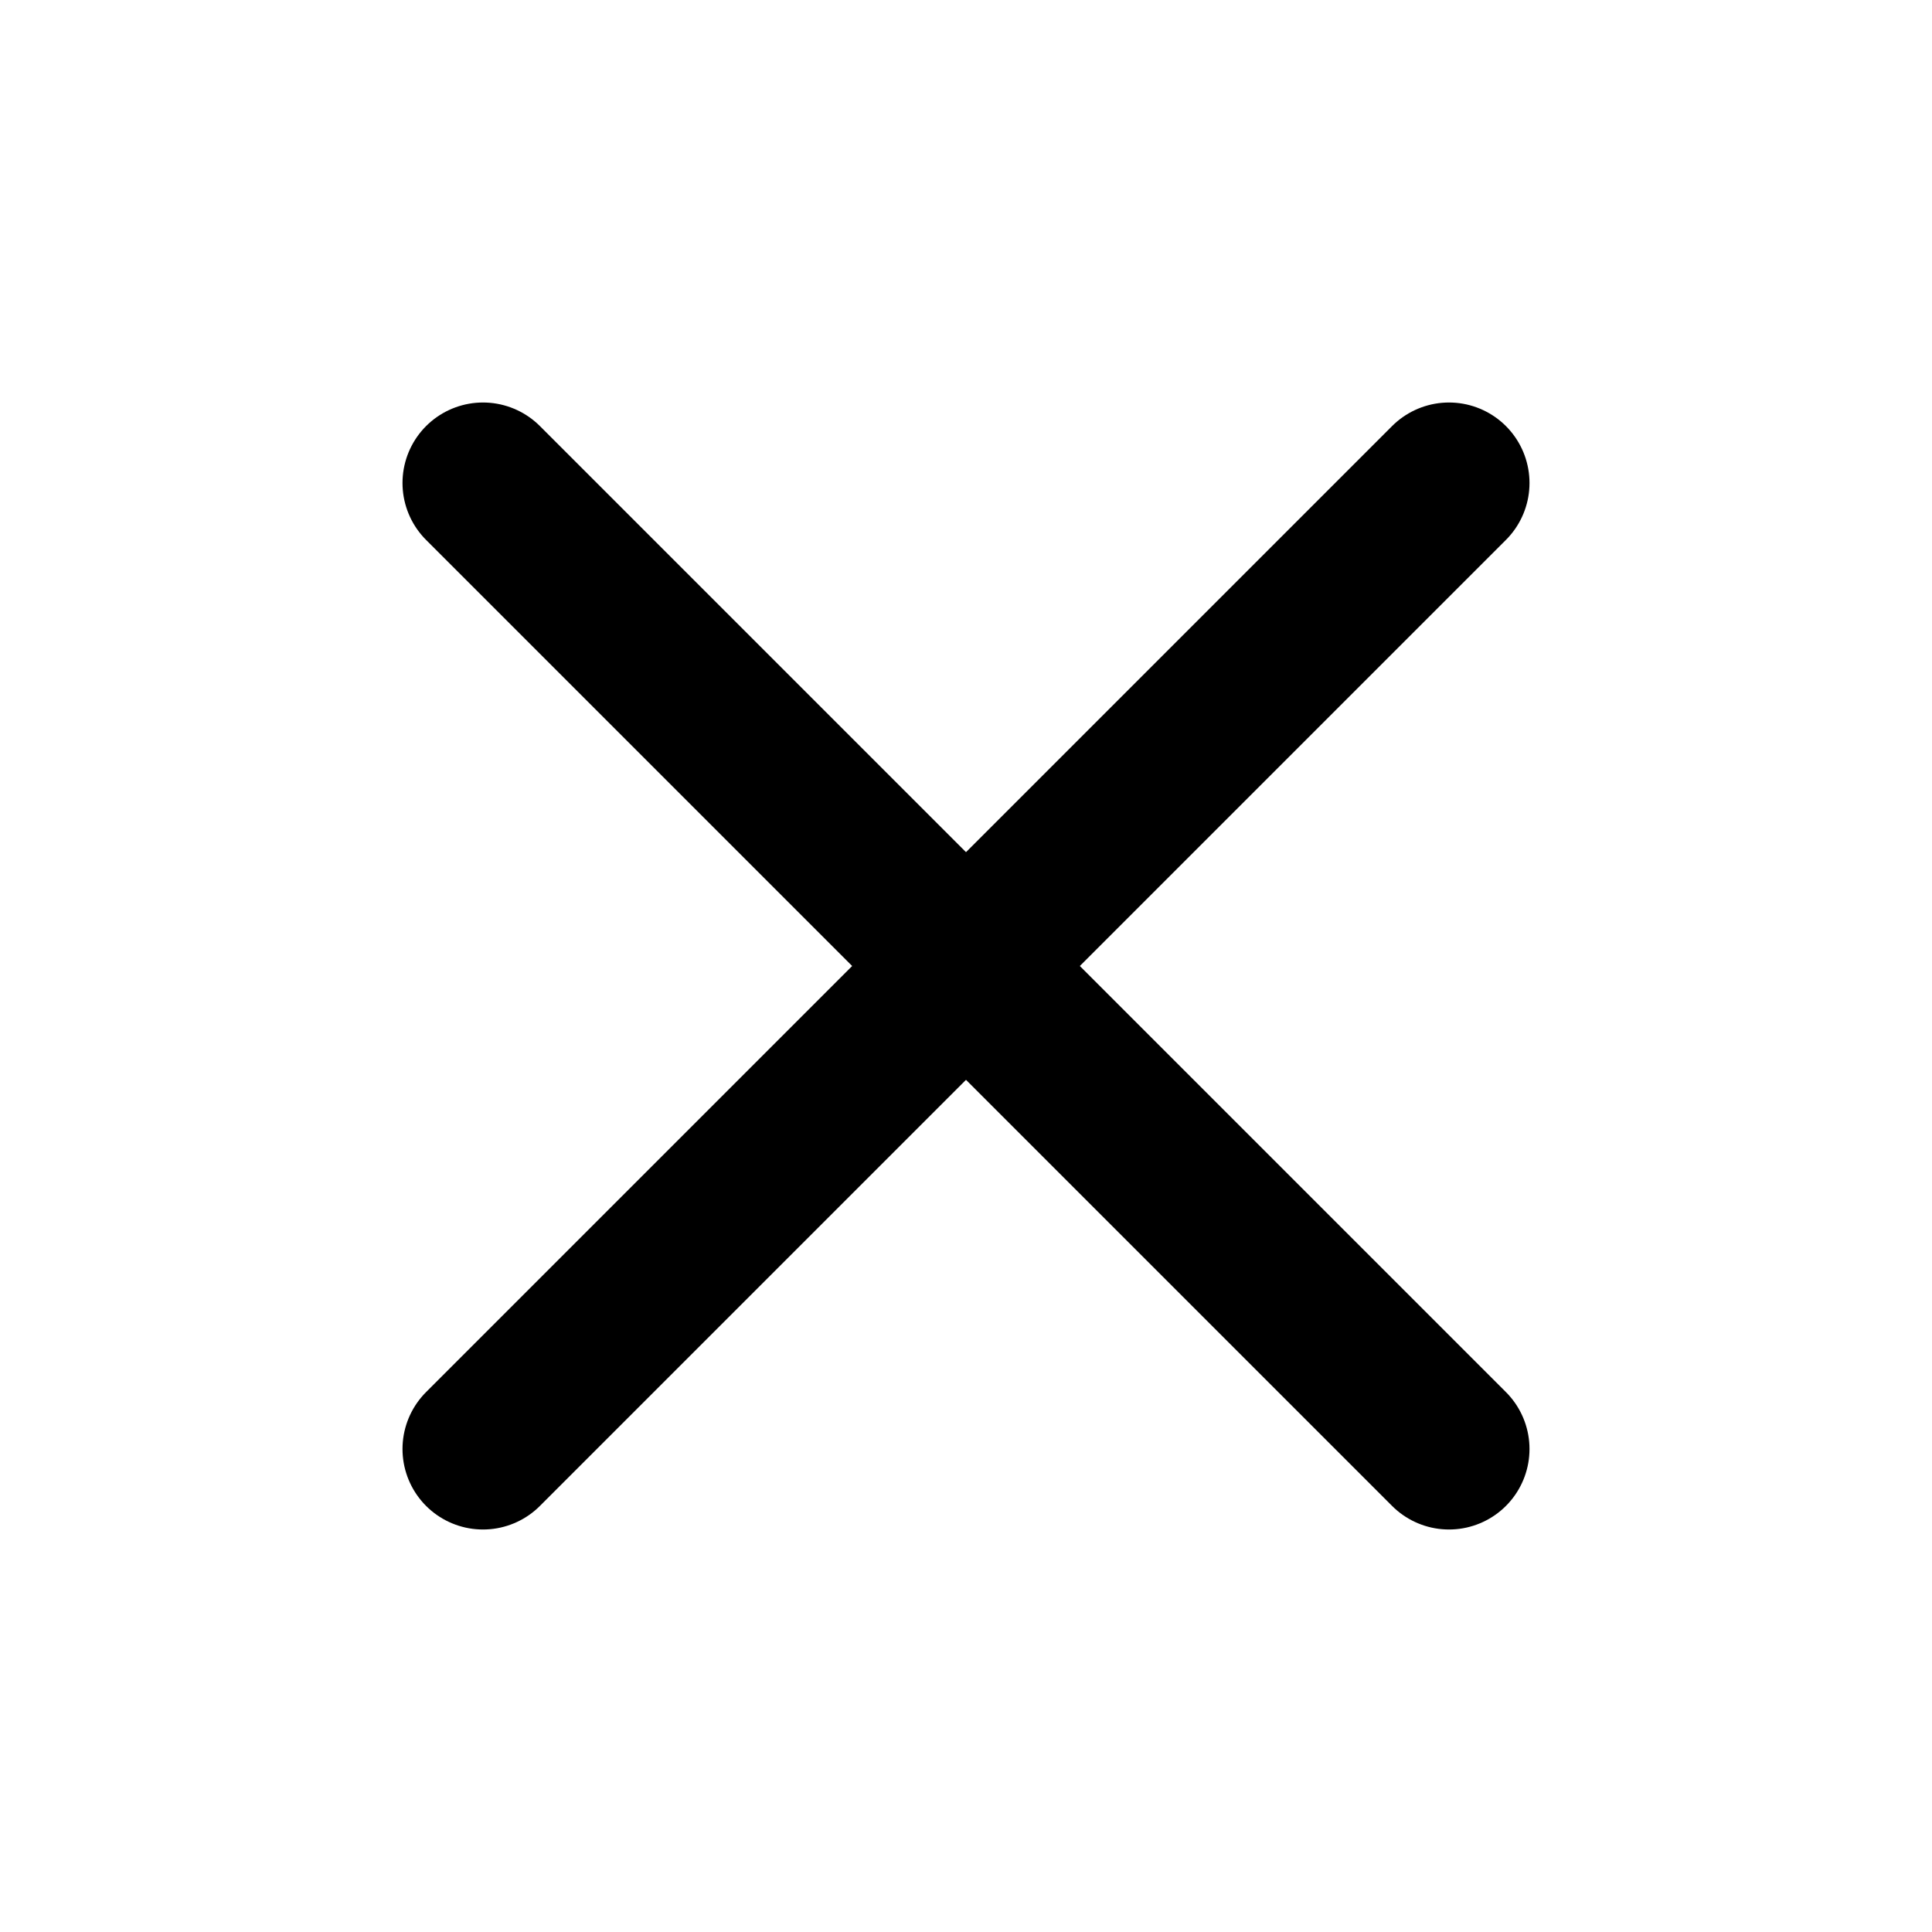
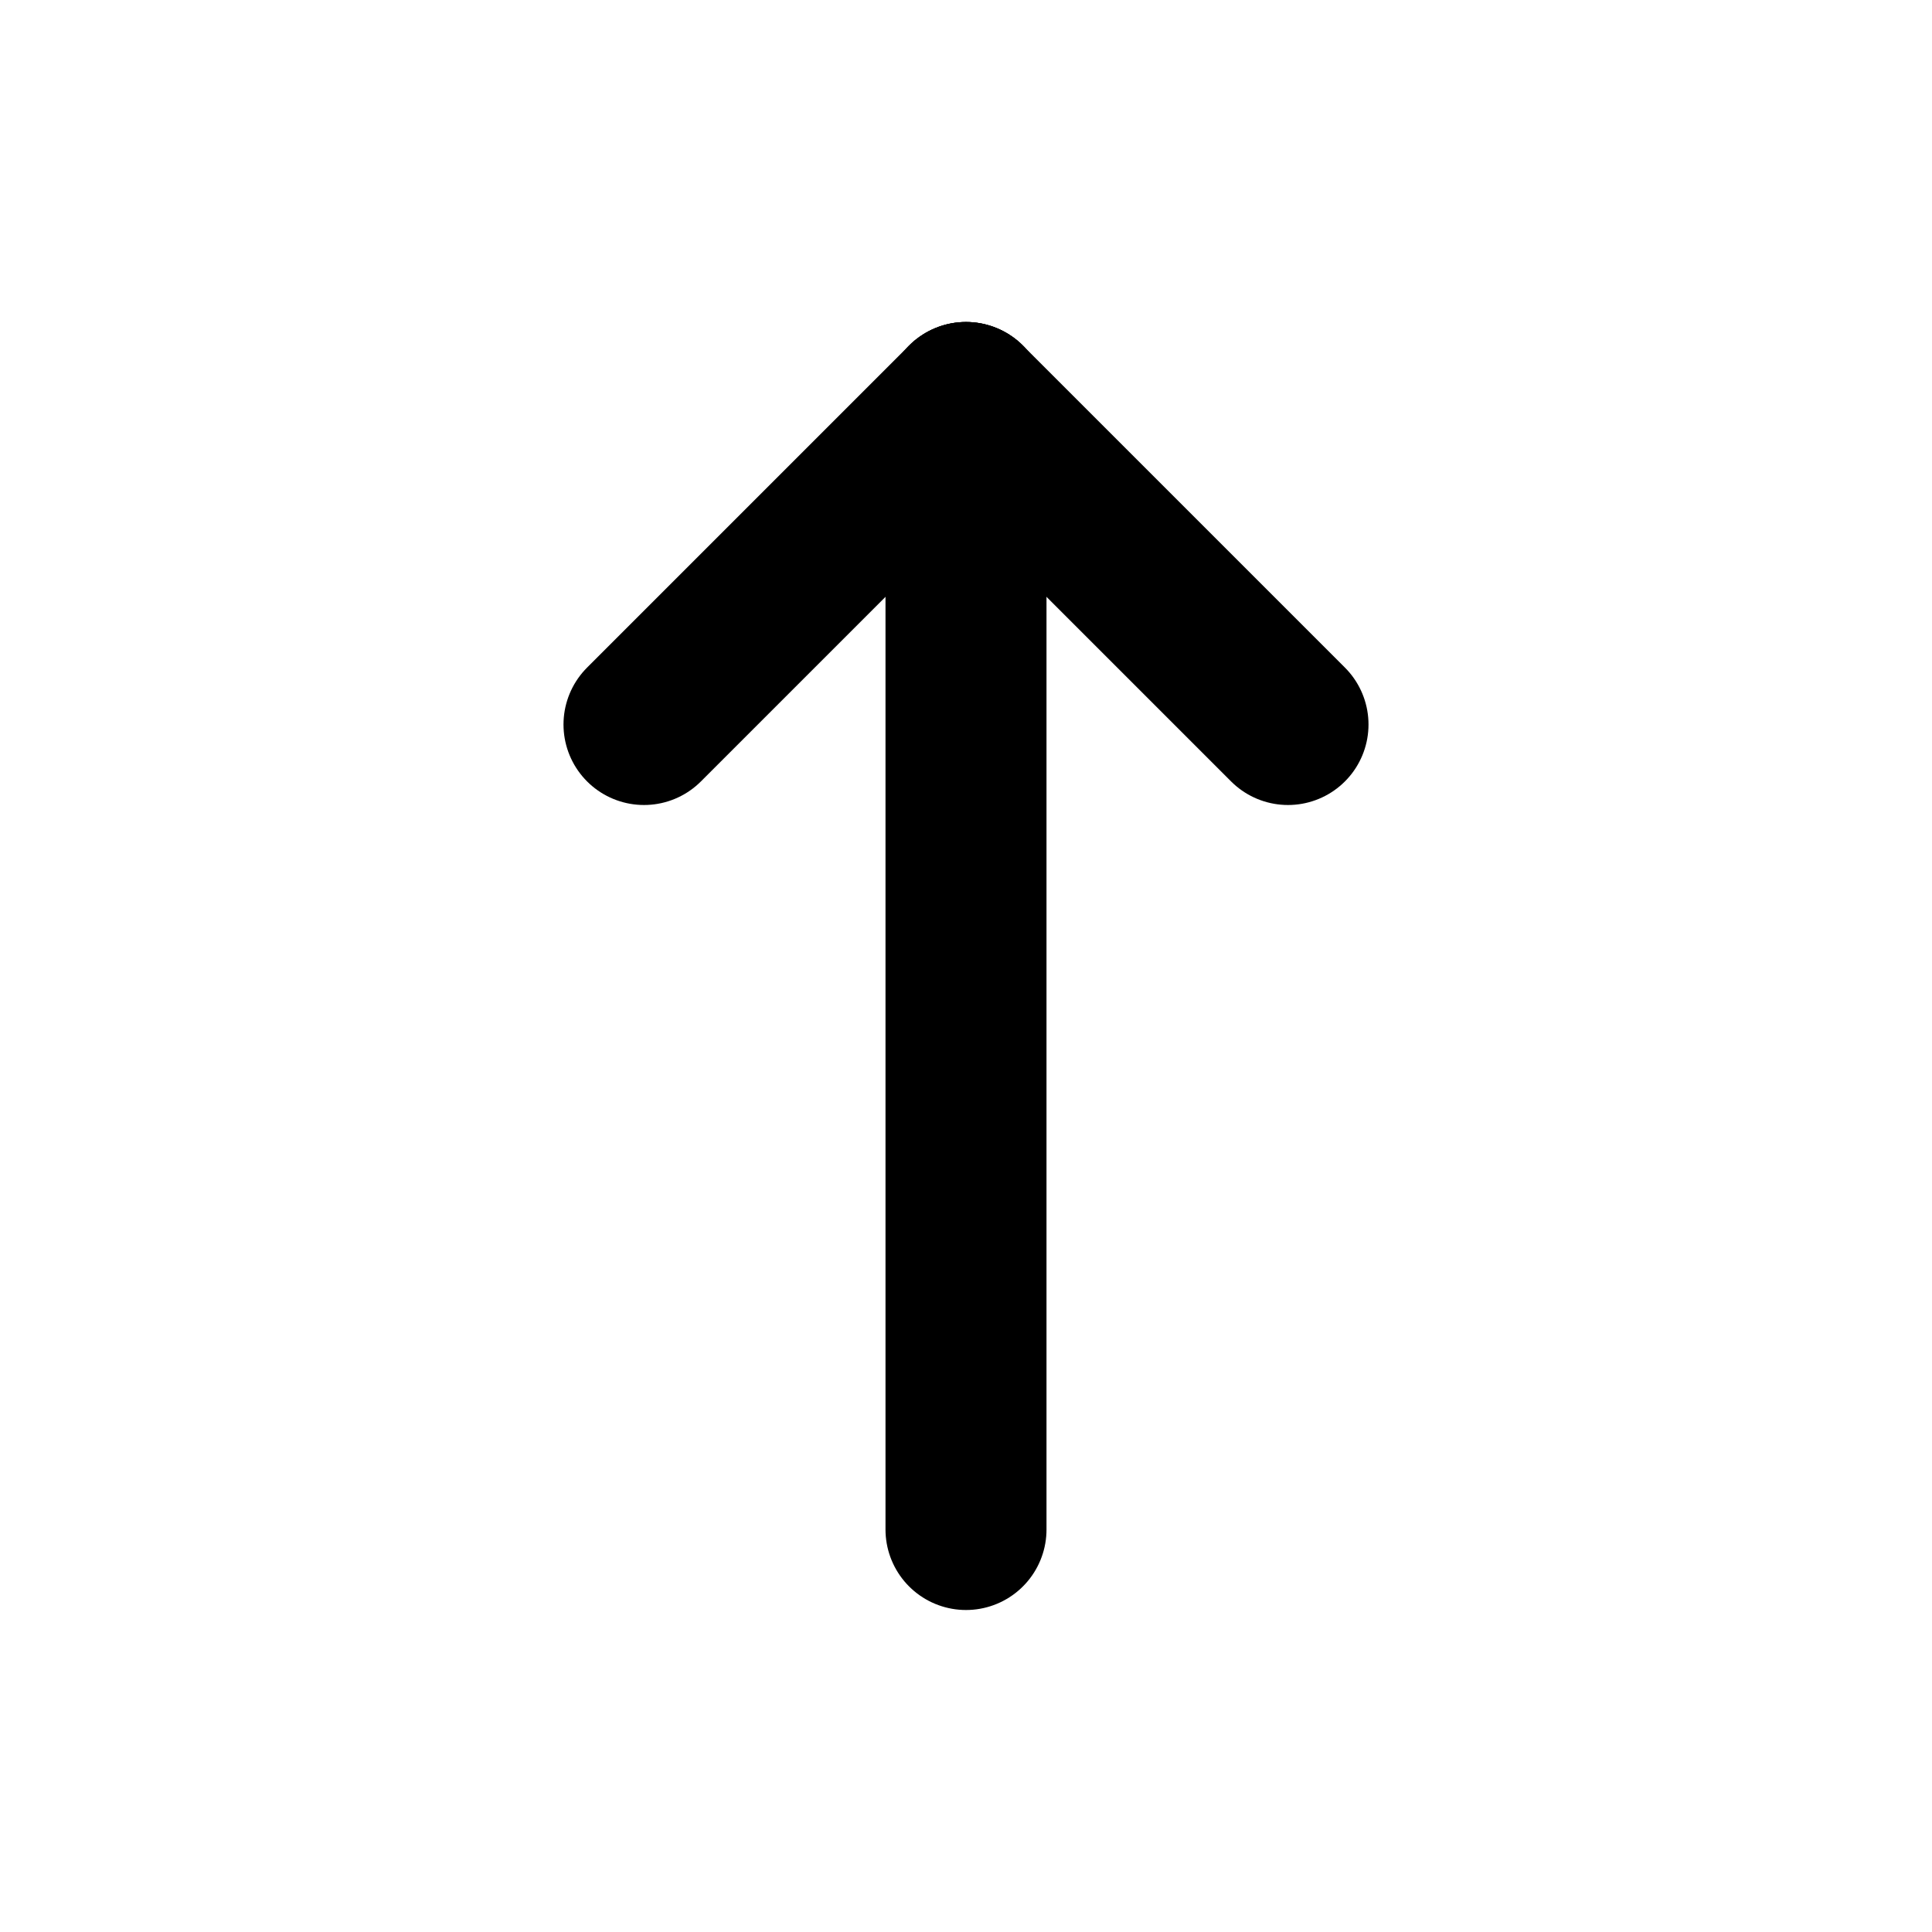
- <svg xmlns="http://www.w3.org/2000/svg" viewBox="0 0 24 24" fill="none" stroke="currentColor" stroke-width="2" stroke-linecap="round" stroke-linejoin="round" class="icon icon-tabler icons-tabler-outline icon-tabler-x">
+ <svg xmlns="http://www.w3.org/2000/svg" viewBox="0 0 24 24" fill="none" stroke="currentColor" stroke-width="2" stroke-linecap="round" stroke-linejoin="round" class="icon icon-tabler icons-tabler-outline icon-tabler-arrow-narrow-up">
  <path stroke="none" d="M0 0h24v24H0z" fill="none" />
-   <path d="M18 6l-12 12" />
-   <path d="M6 6l12 12" />
+   <path d="M12 5l0 14" />
+   <path d="M16 9l-4 -4" />
+   <path d="M8 9l4 -4" />
</svg>
